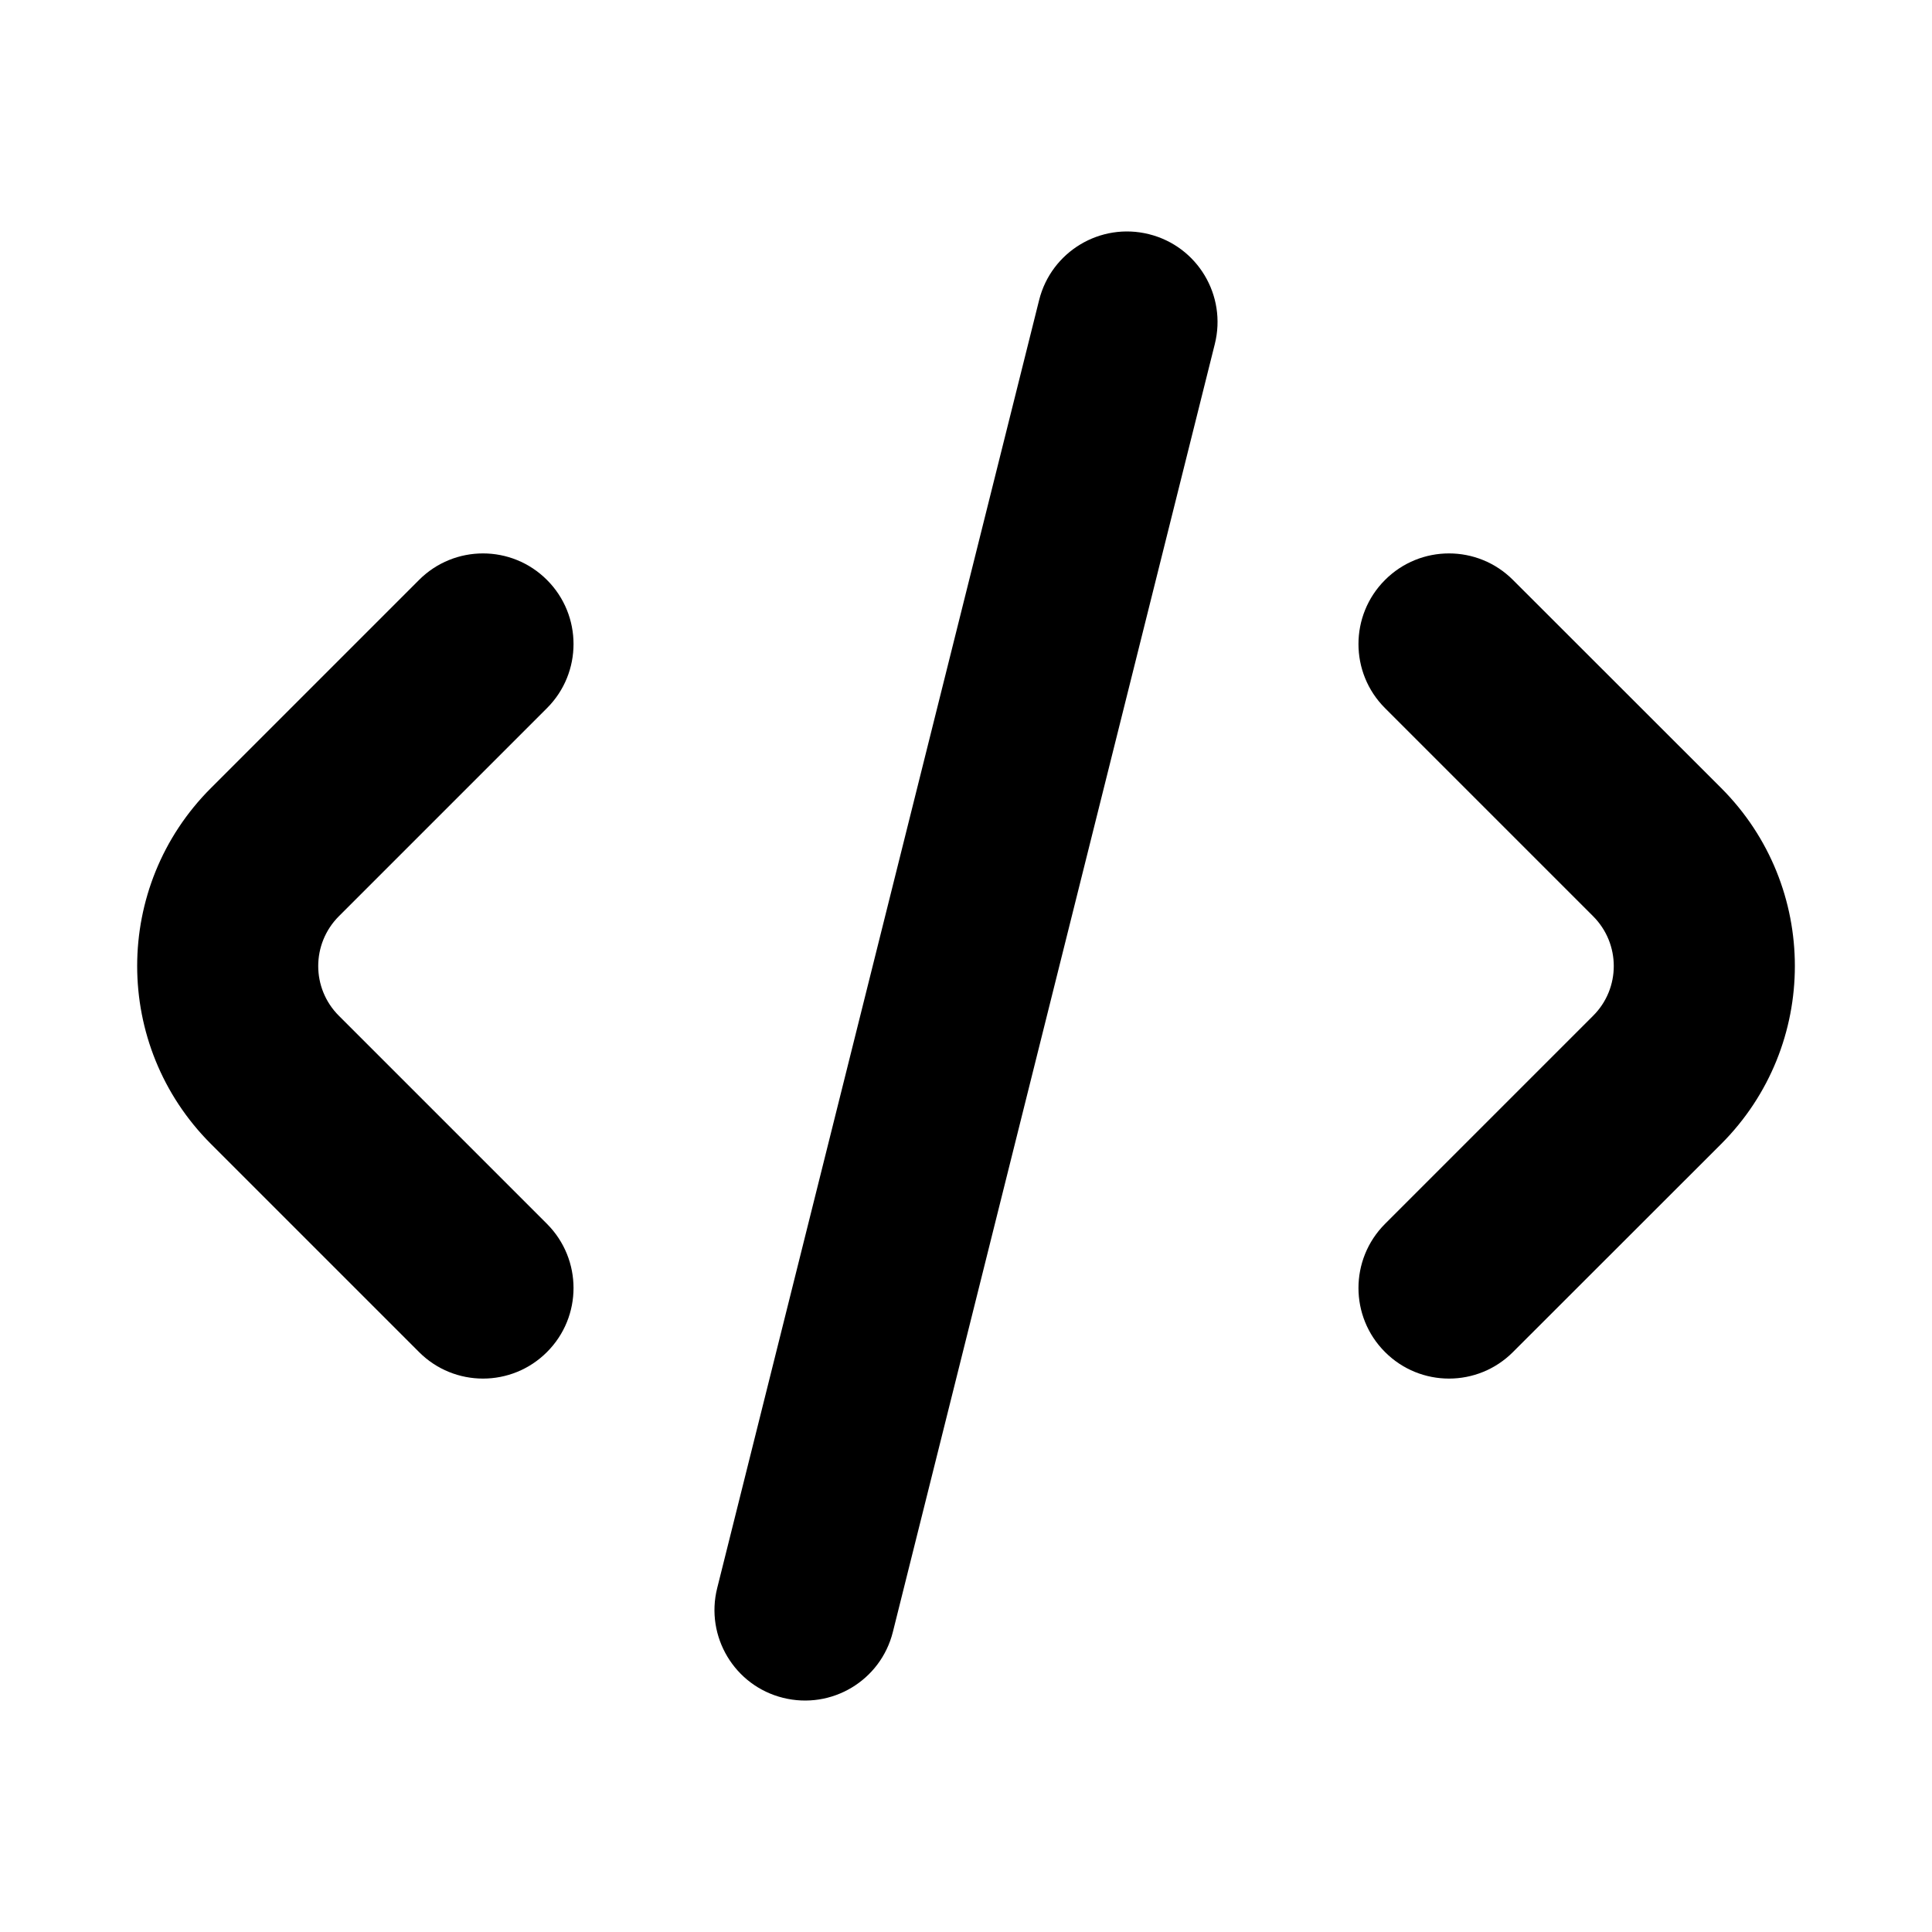
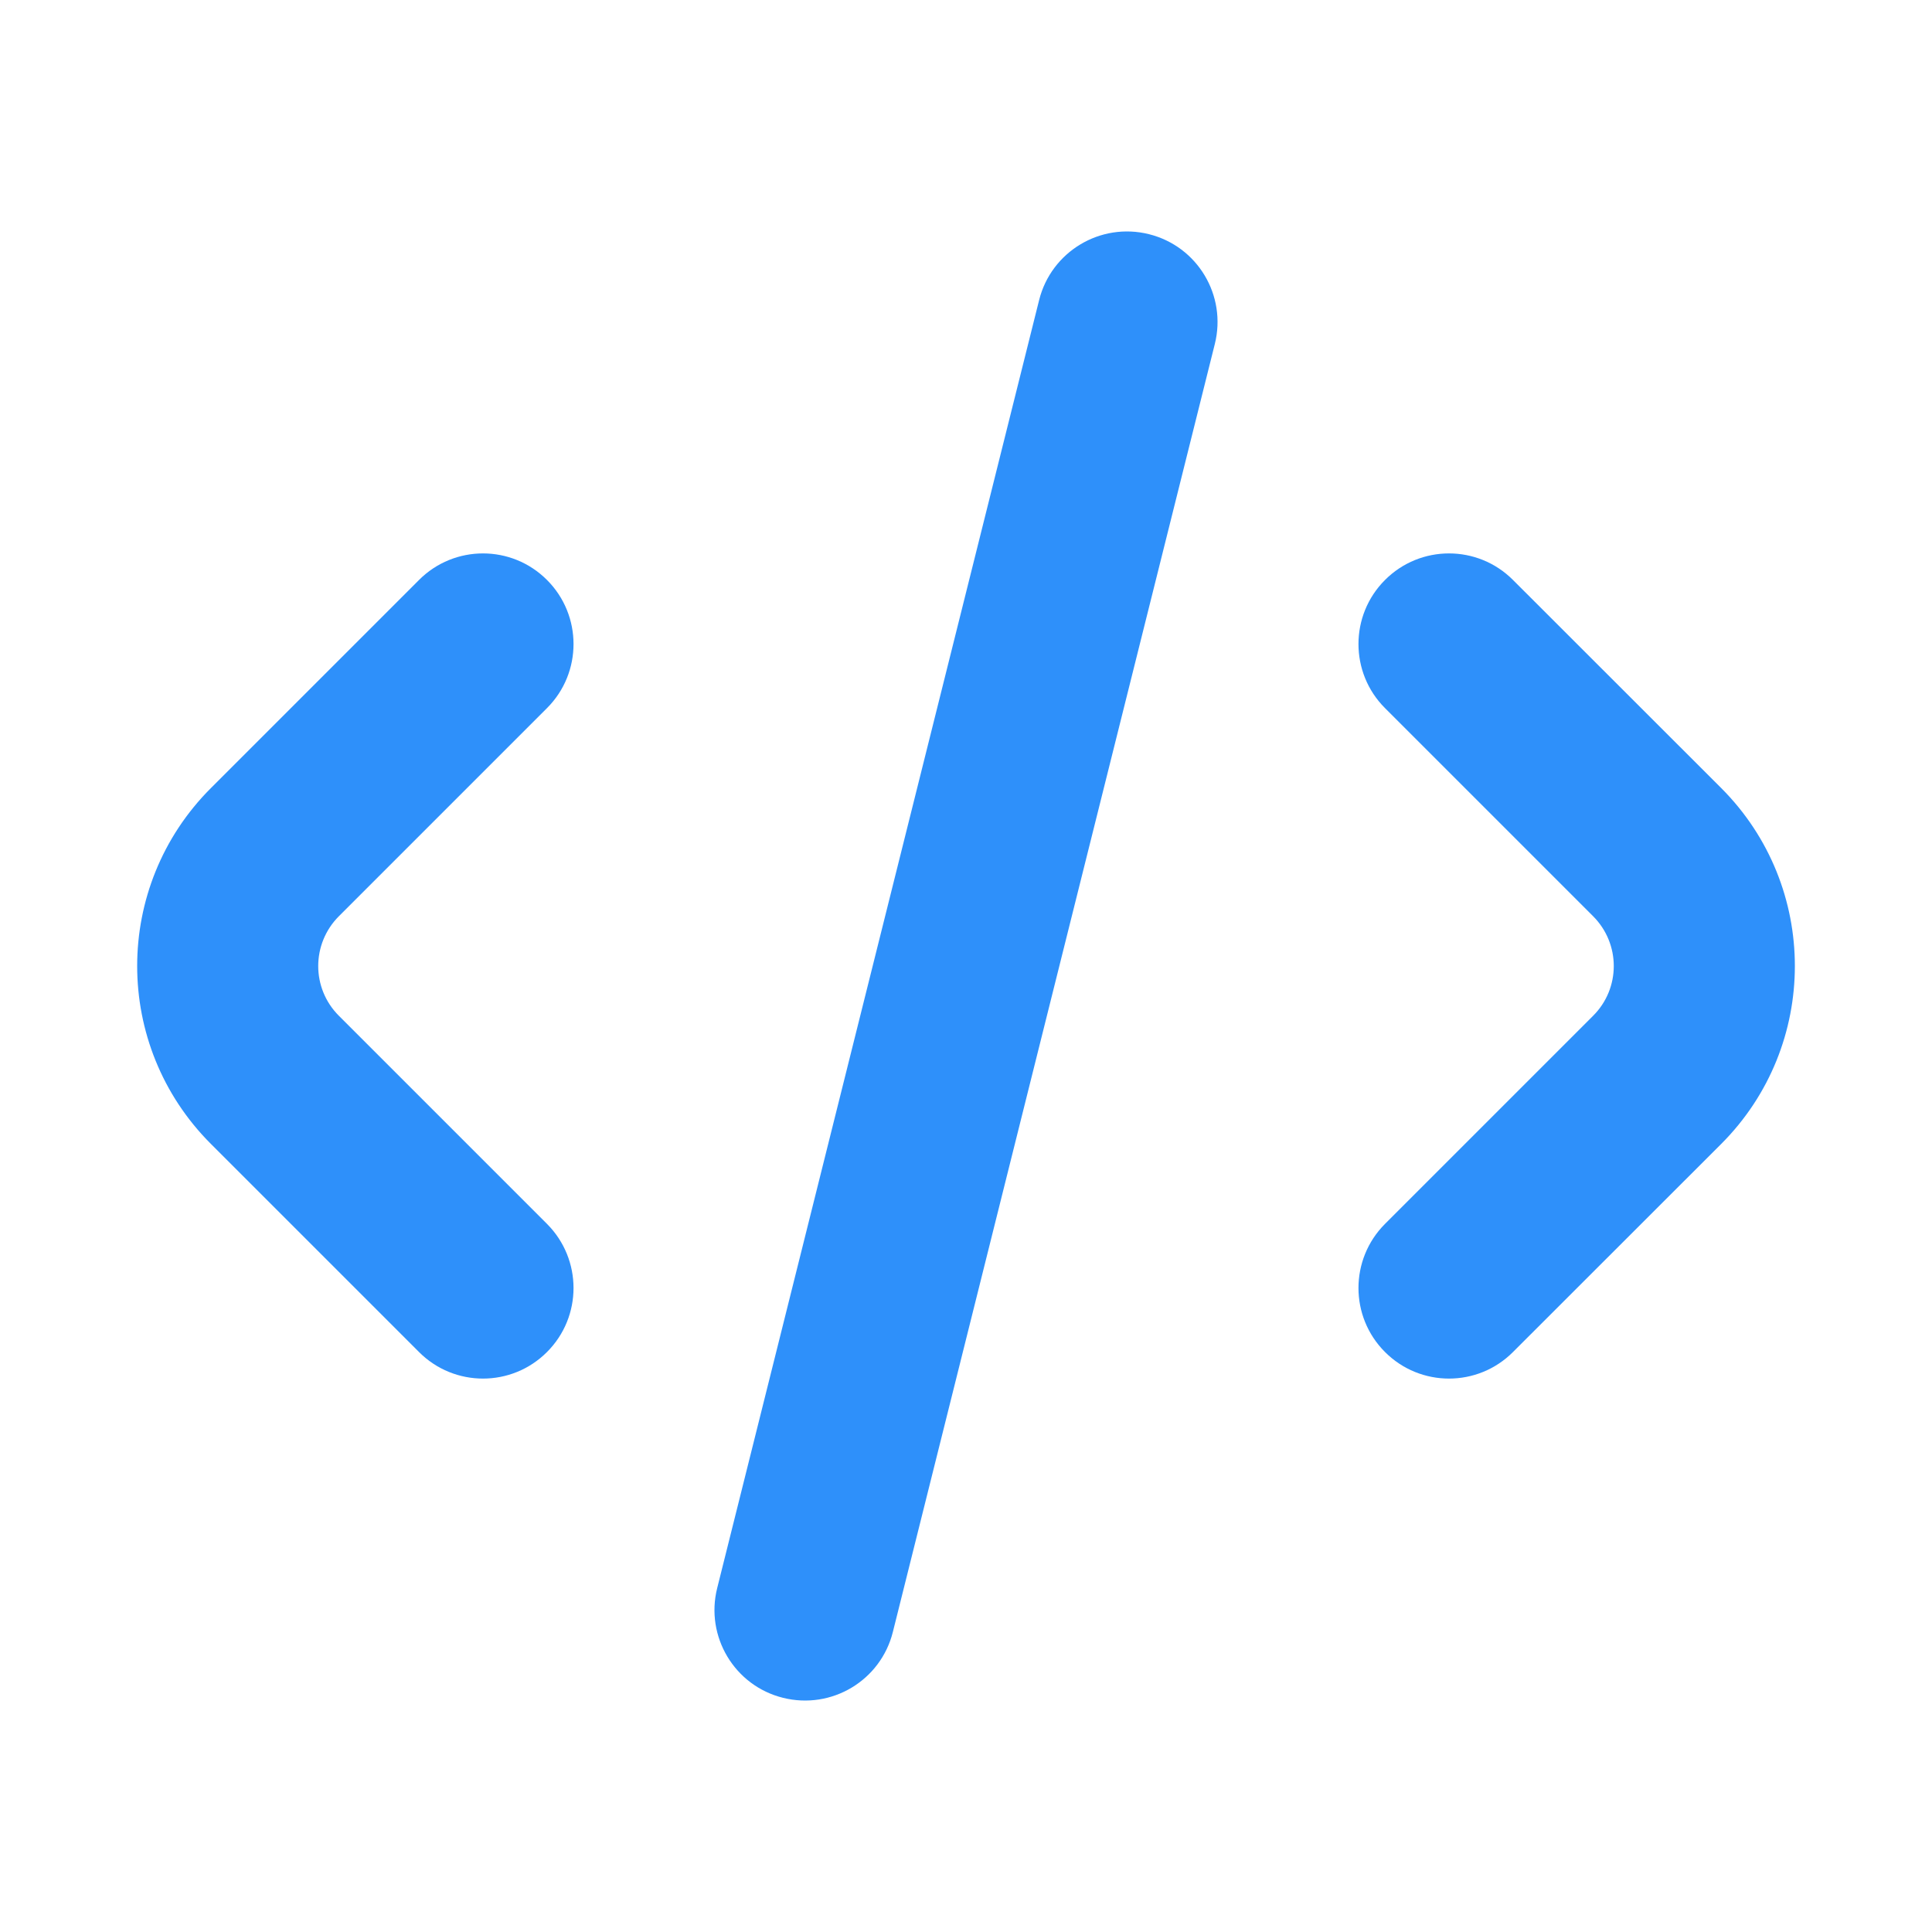
<svg xmlns="http://www.w3.org/2000/svg" width="14" height="14" viewBox="0 0 14 14" fill="none" class="w-3.5 h-3.5" data-icon="Code" aria-hidden="true">
  <g id="icons/code">
-     <path id="Vector (Stroke)" fill-rule="evenodd" clip-rule="evenodd" d="M8.326 1.697C8.678 1.785 8.891 2.141 8.803 2.493L6.47 11.826C6.382 12.178 6.026 12.391 5.674 12.303C5.323 12.216 5.109 11.859 5.197 11.508L7.53 2.174C7.618 1.823 7.974 1.609 8.326 1.697ZM3.964 4.203C4.22 4.459 4.22 4.875 3.964 5.131L2.456 6.639C2.456 6.639 2.456 6.639 2.456 6.639C2.256 6.839 2.256 7.162 2.456 7.361C2.456 7.361 2.456 7.361 2.456 7.361L3.964 8.869C4.22 9.126 4.22 9.541 3.964 9.797C3.708 10.054 3.292 10.054 3.036 9.797L1.528 8.289C0.816 7.577 0.816 6.423 1.528 5.711L3.036 4.203C3.292 3.946 3.708 3.946 3.964 4.203ZM10.036 4.203C10.292 3.946 10.708 3.946 10.964 4.203L12.473 5.711C13.184 6.423 13.184 7.577 12.473 8.289L10.964 9.797C10.708 10.054 10.292 10.054 10.036 9.797C9.78 9.541 9.78 9.126 10.036 8.869L11.544 7.361C11.744 7.162 11.744 6.839 11.544 6.639C11.544 6.639 11.544 6.639 11.544 6.639L10.036 5.131C9.78 4.875 9.78 4.459 10.036 4.203Z" fill="currentColor" />
+     <path id="Vector (Stroke)" fill-rule="evenodd" clip-rule="evenodd" d="M8.326 1.697C8.678 1.785 8.891 2.141 8.803 2.493L6.47 11.826C6.382 12.178 6.026 12.391 5.674 12.303C5.323 12.216 5.109 11.859 5.197 11.508L7.53 2.174C7.618 1.823 7.974 1.609 8.326 1.697ZM3.964 4.203C4.22 4.459 4.22 4.875 3.964 5.131L2.456 6.639C2.456 6.639 2.456 6.639 2.456 6.639C2.256 6.839 2.256 7.162 2.456 7.361C2.456 7.361 2.456 7.361 2.456 7.361L3.964 8.869C4.22 9.126 4.22 9.541 3.964 9.797C3.708 10.054 3.292 10.054 3.036 9.797L1.528 8.289C0.816 7.577 0.816 6.423 1.528 5.711L3.036 4.203C3.292 3.946 3.708 3.946 3.964 4.203ZM10.036 4.203C10.292 3.946 10.708 3.946 10.964 4.203L12.473 5.711C13.184 6.423 13.184 7.577 12.473 8.289L10.964 9.797C10.708 10.054 10.292 10.054 10.036 9.797C9.78 9.541 9.78 9.126 10.036 8.869L11.544 7.361C11.744 7.162 11.744 6.839 11.544 6.639C11.544 6.639 11.544 6.639 11.544 6.639L10.036 5.131C9.78 4.875 9.78 4.459 10.036 4.203Z" fill="#2e90fa" />
  </g>
</svg>
